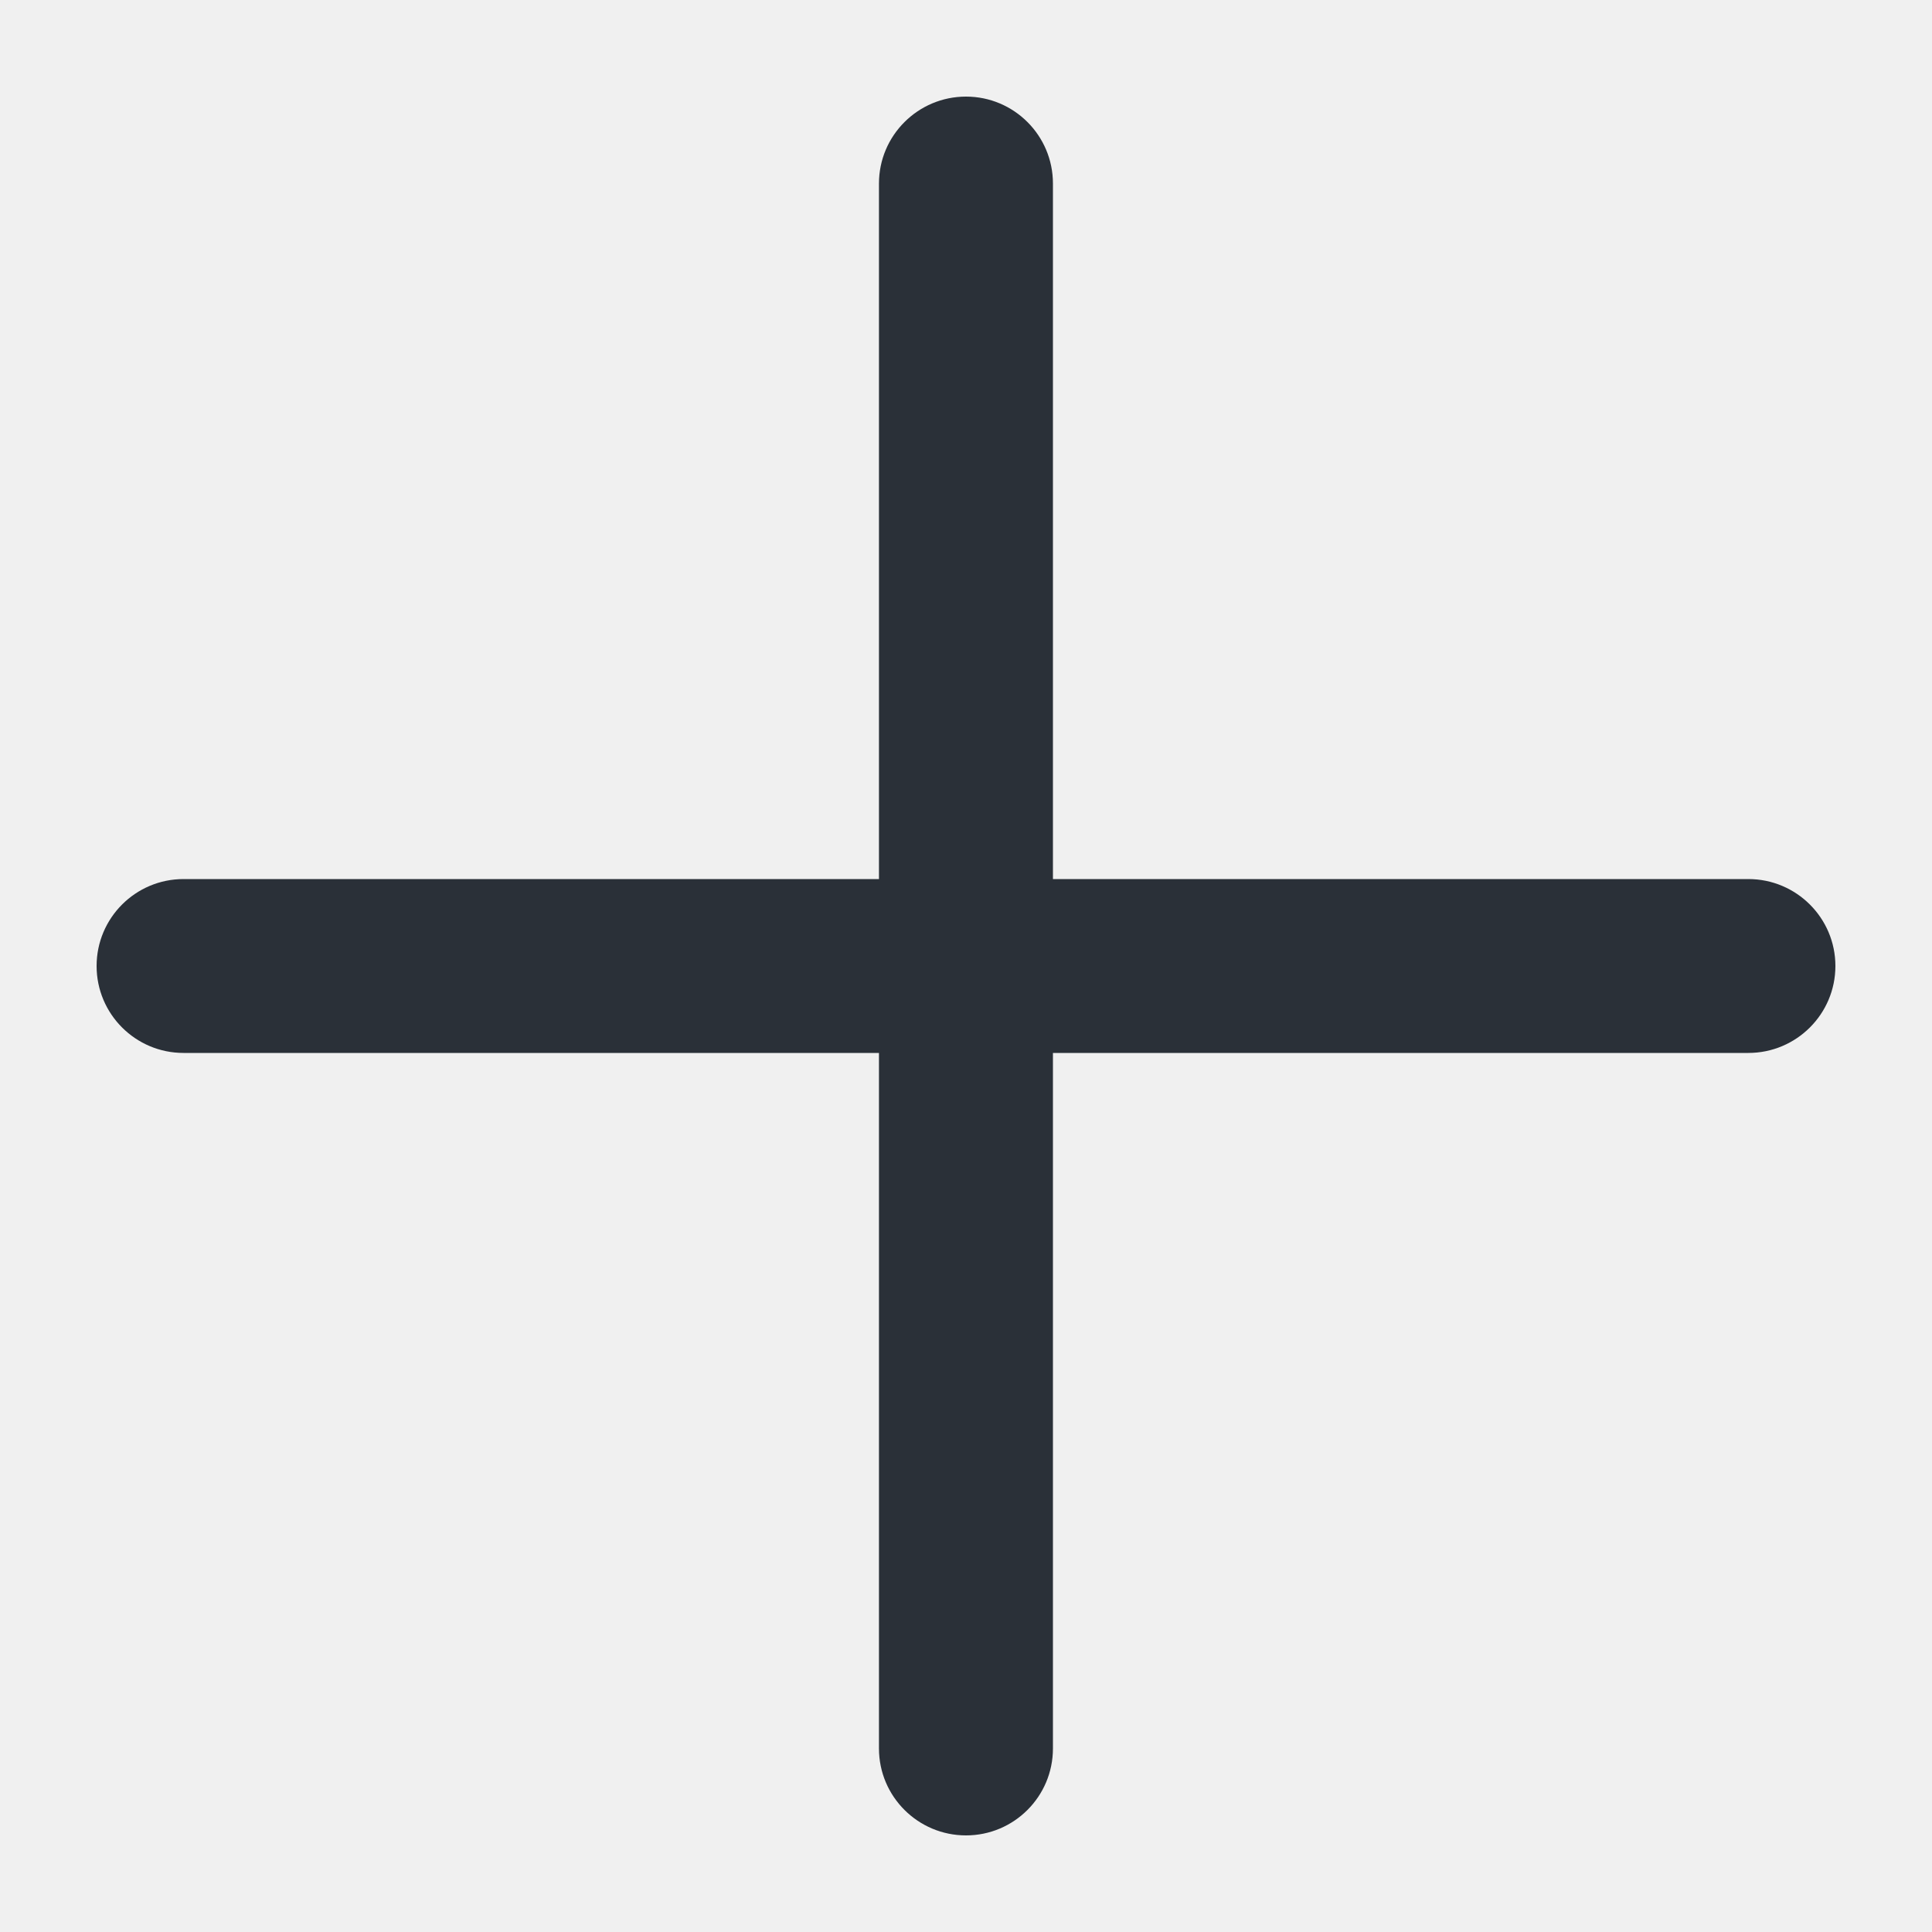
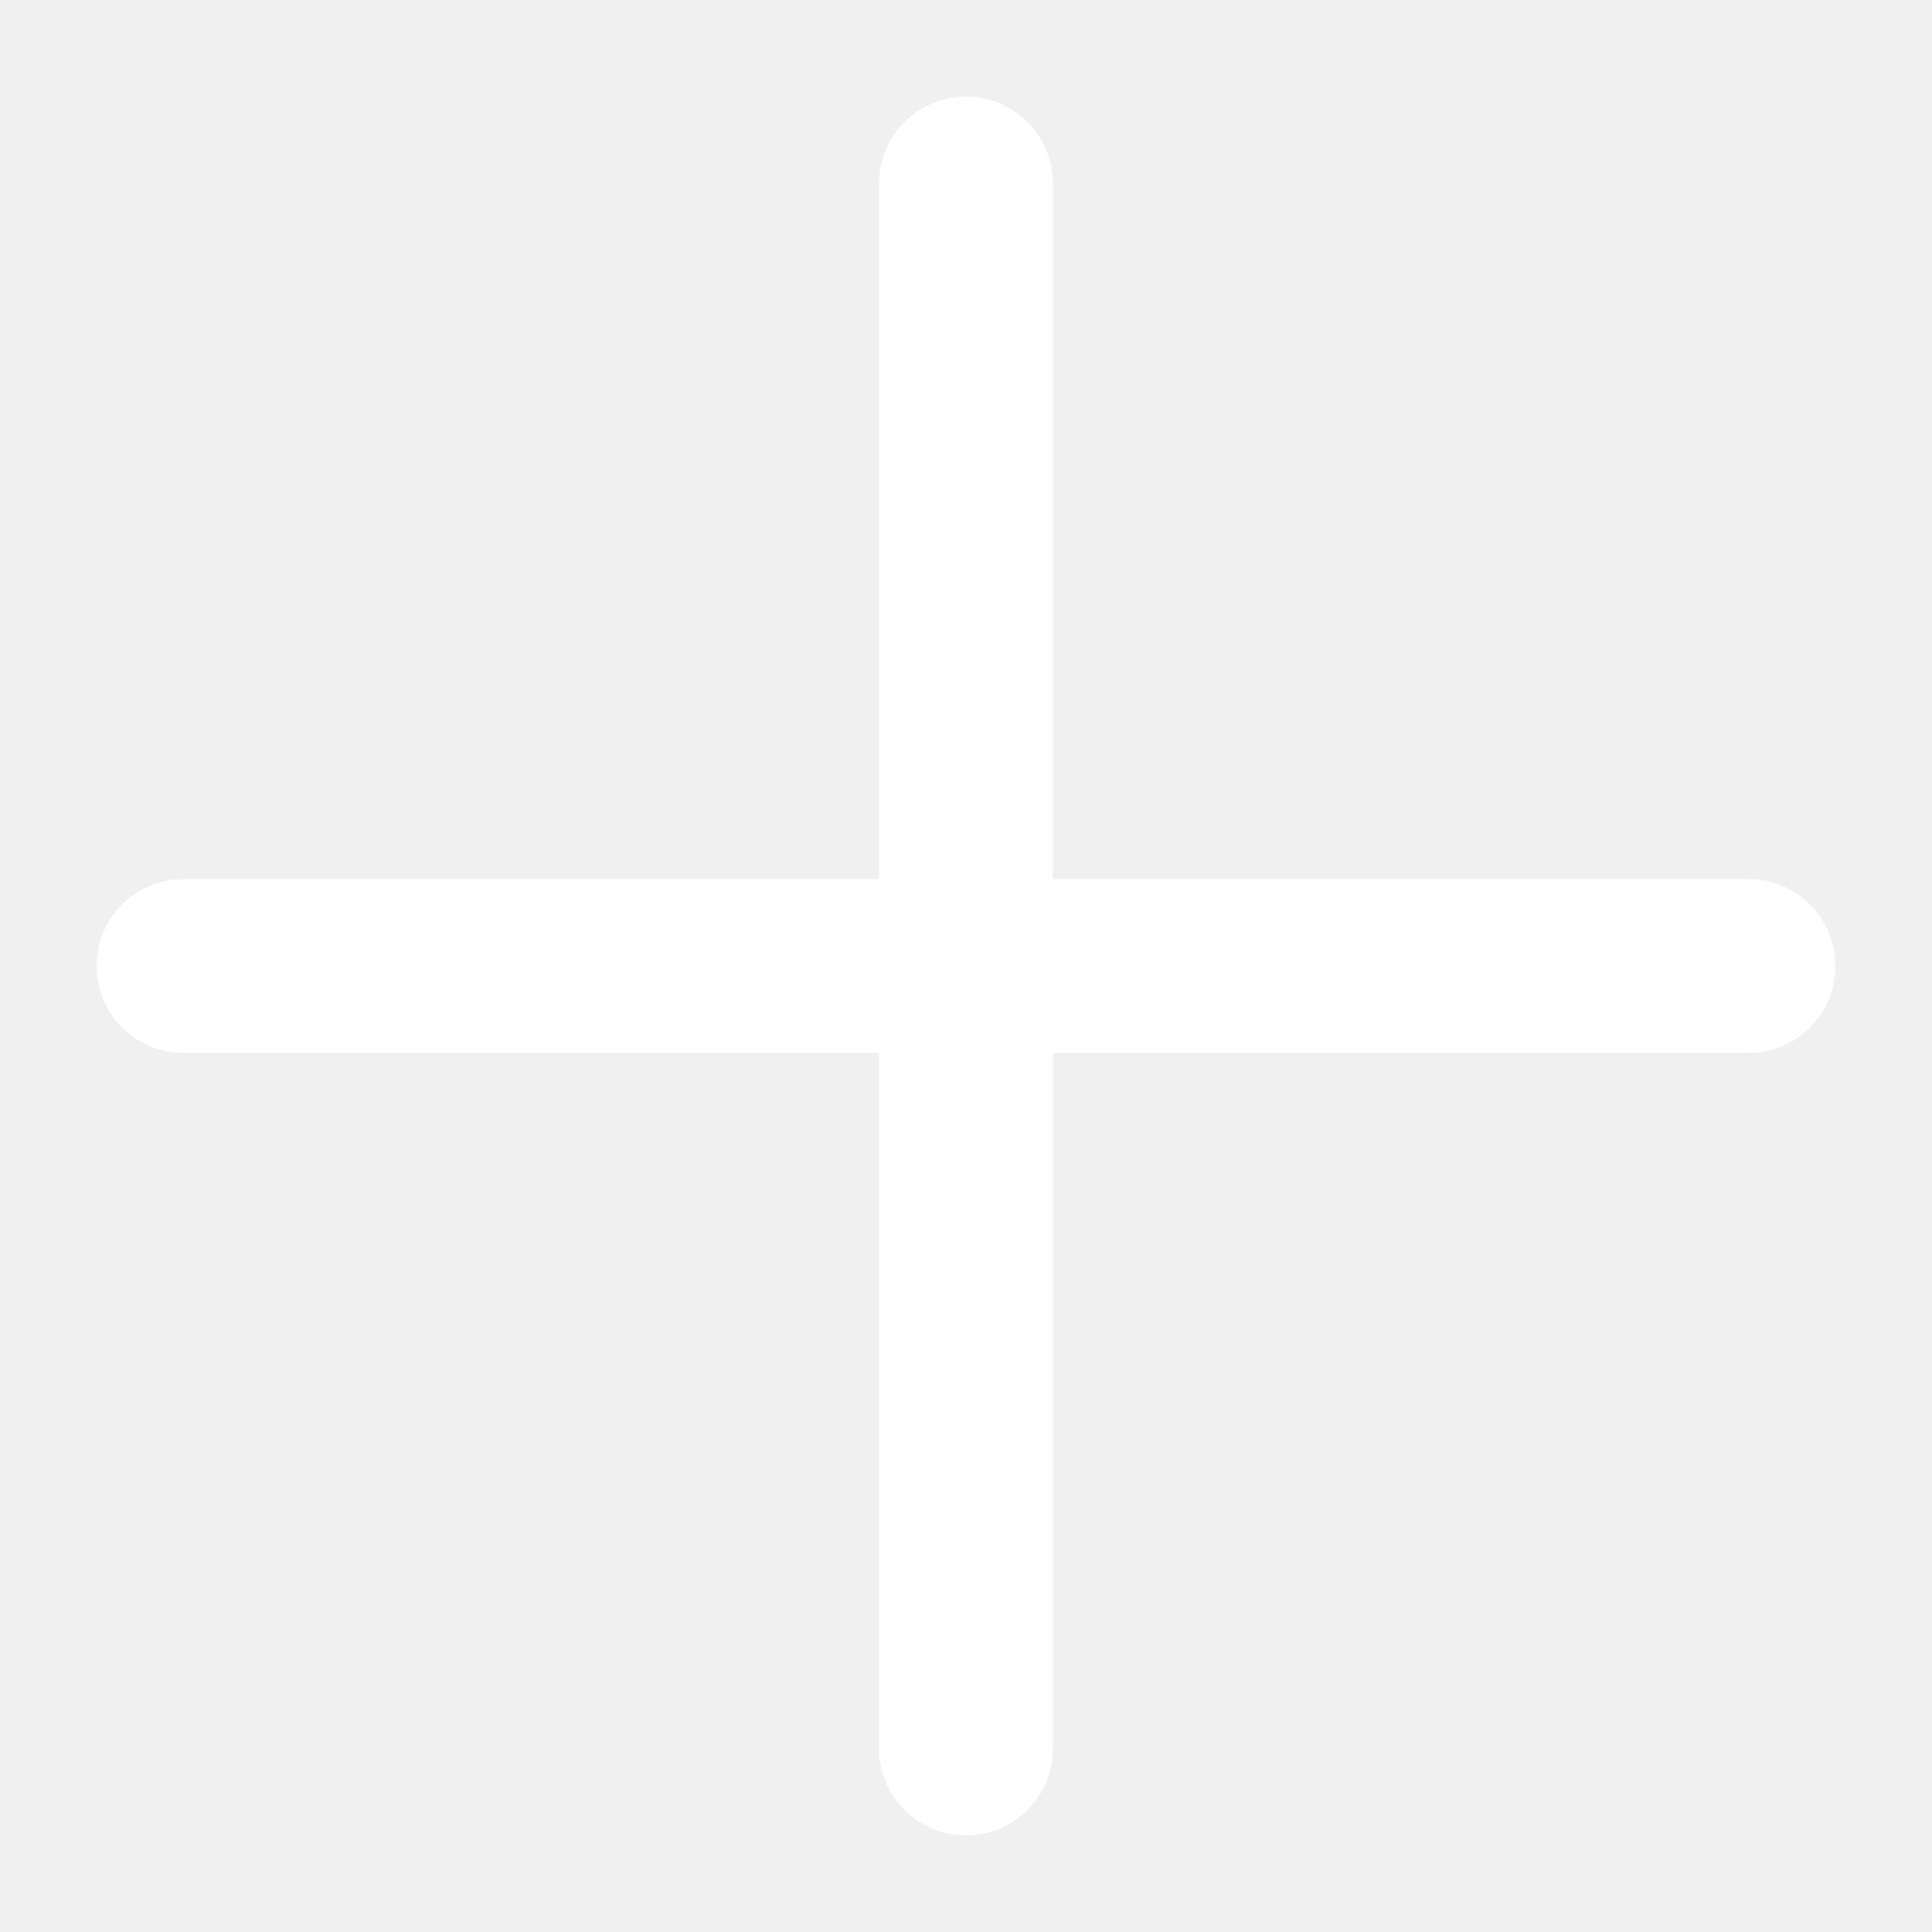
<svg xmlns="http://www.w3.org/2000/svg" width="20" height="20" viewBox="0 0 20 20" fill="none">
-   <path fill-rule="evenodd" clip-rule="evenodd" d="M1.9 10.9H9.099V18.1C9.099 18.597 9.503 19 10 19C10.497 19 10.9 18.597 10.9 18.1V10.9H18.099C18.596 10.9 19 10.497 19 10C19 9.503 18.596 9.1 18.099 9.1H10.9V1.9C10.9 1.403 10.497 1 10 1C9.503 1 9.099 1.403 9.099 1.9V9.1H1.9C1.403 9.1 1 9.503 1 10C1 10.497 1.403 10.9 1.9 10.9Z" fill="#2A3038" style="fill:#2A3038;fill:color(display-p3 0.165 0.188 0.22);fill-opacity:1;" />
+   <path fill-rule="evenodd" clip-rule="evenodd" d="M1.9 10.9H9.099V18.1C9.099 18.597 9.503 19 10 19C10.497 19 10.9 18.597 10.9 18.1V10.9H18.099C18.596 10.9 19 10.497 19 10C19 9.503 18.596 9.1 18.099 9.1H10.9V1.9C10.9 1.403 10.497 1 10 1C9.503 1 9.099 1.403 9.099 1.9V9.1H1.9C1.403 9.1 1 9.503 1 10C1 10.497 1.403 10.9 1.9 10.9Z" fill="#FFFFFF" style="fill:#FFFFFF;fill:#FFFFFF;fill-opacity:1;" />
</svg>
